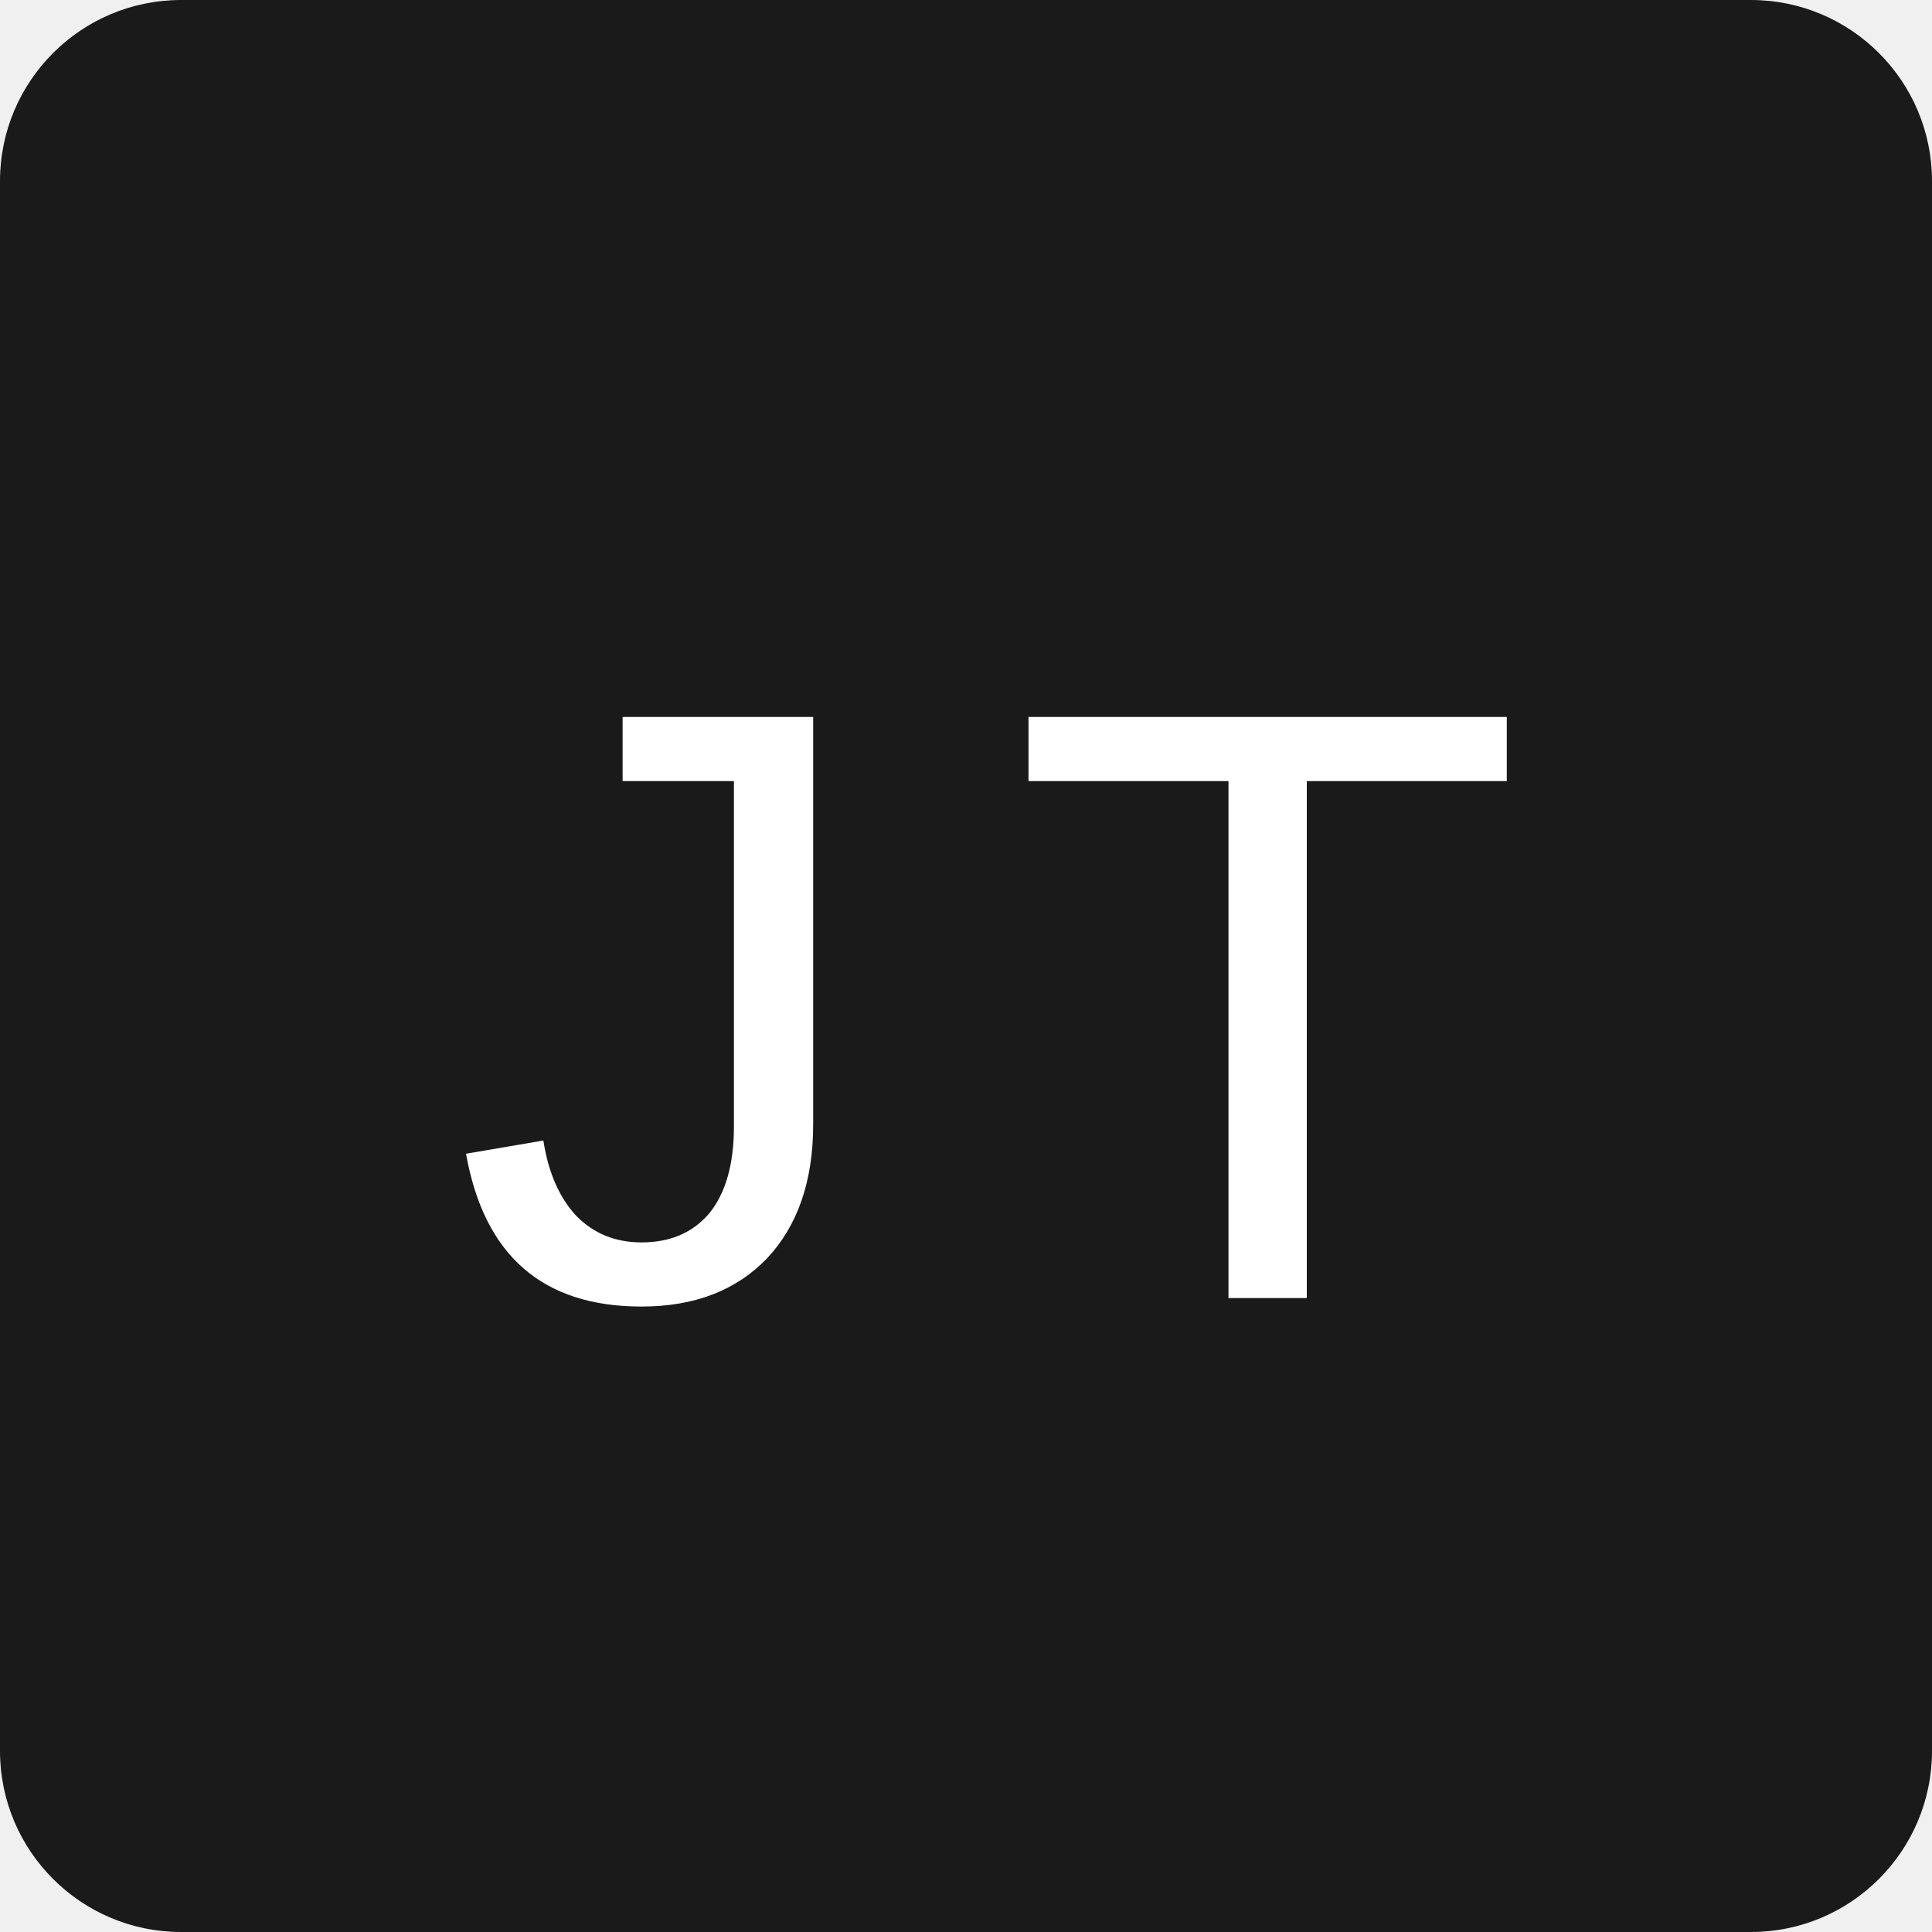
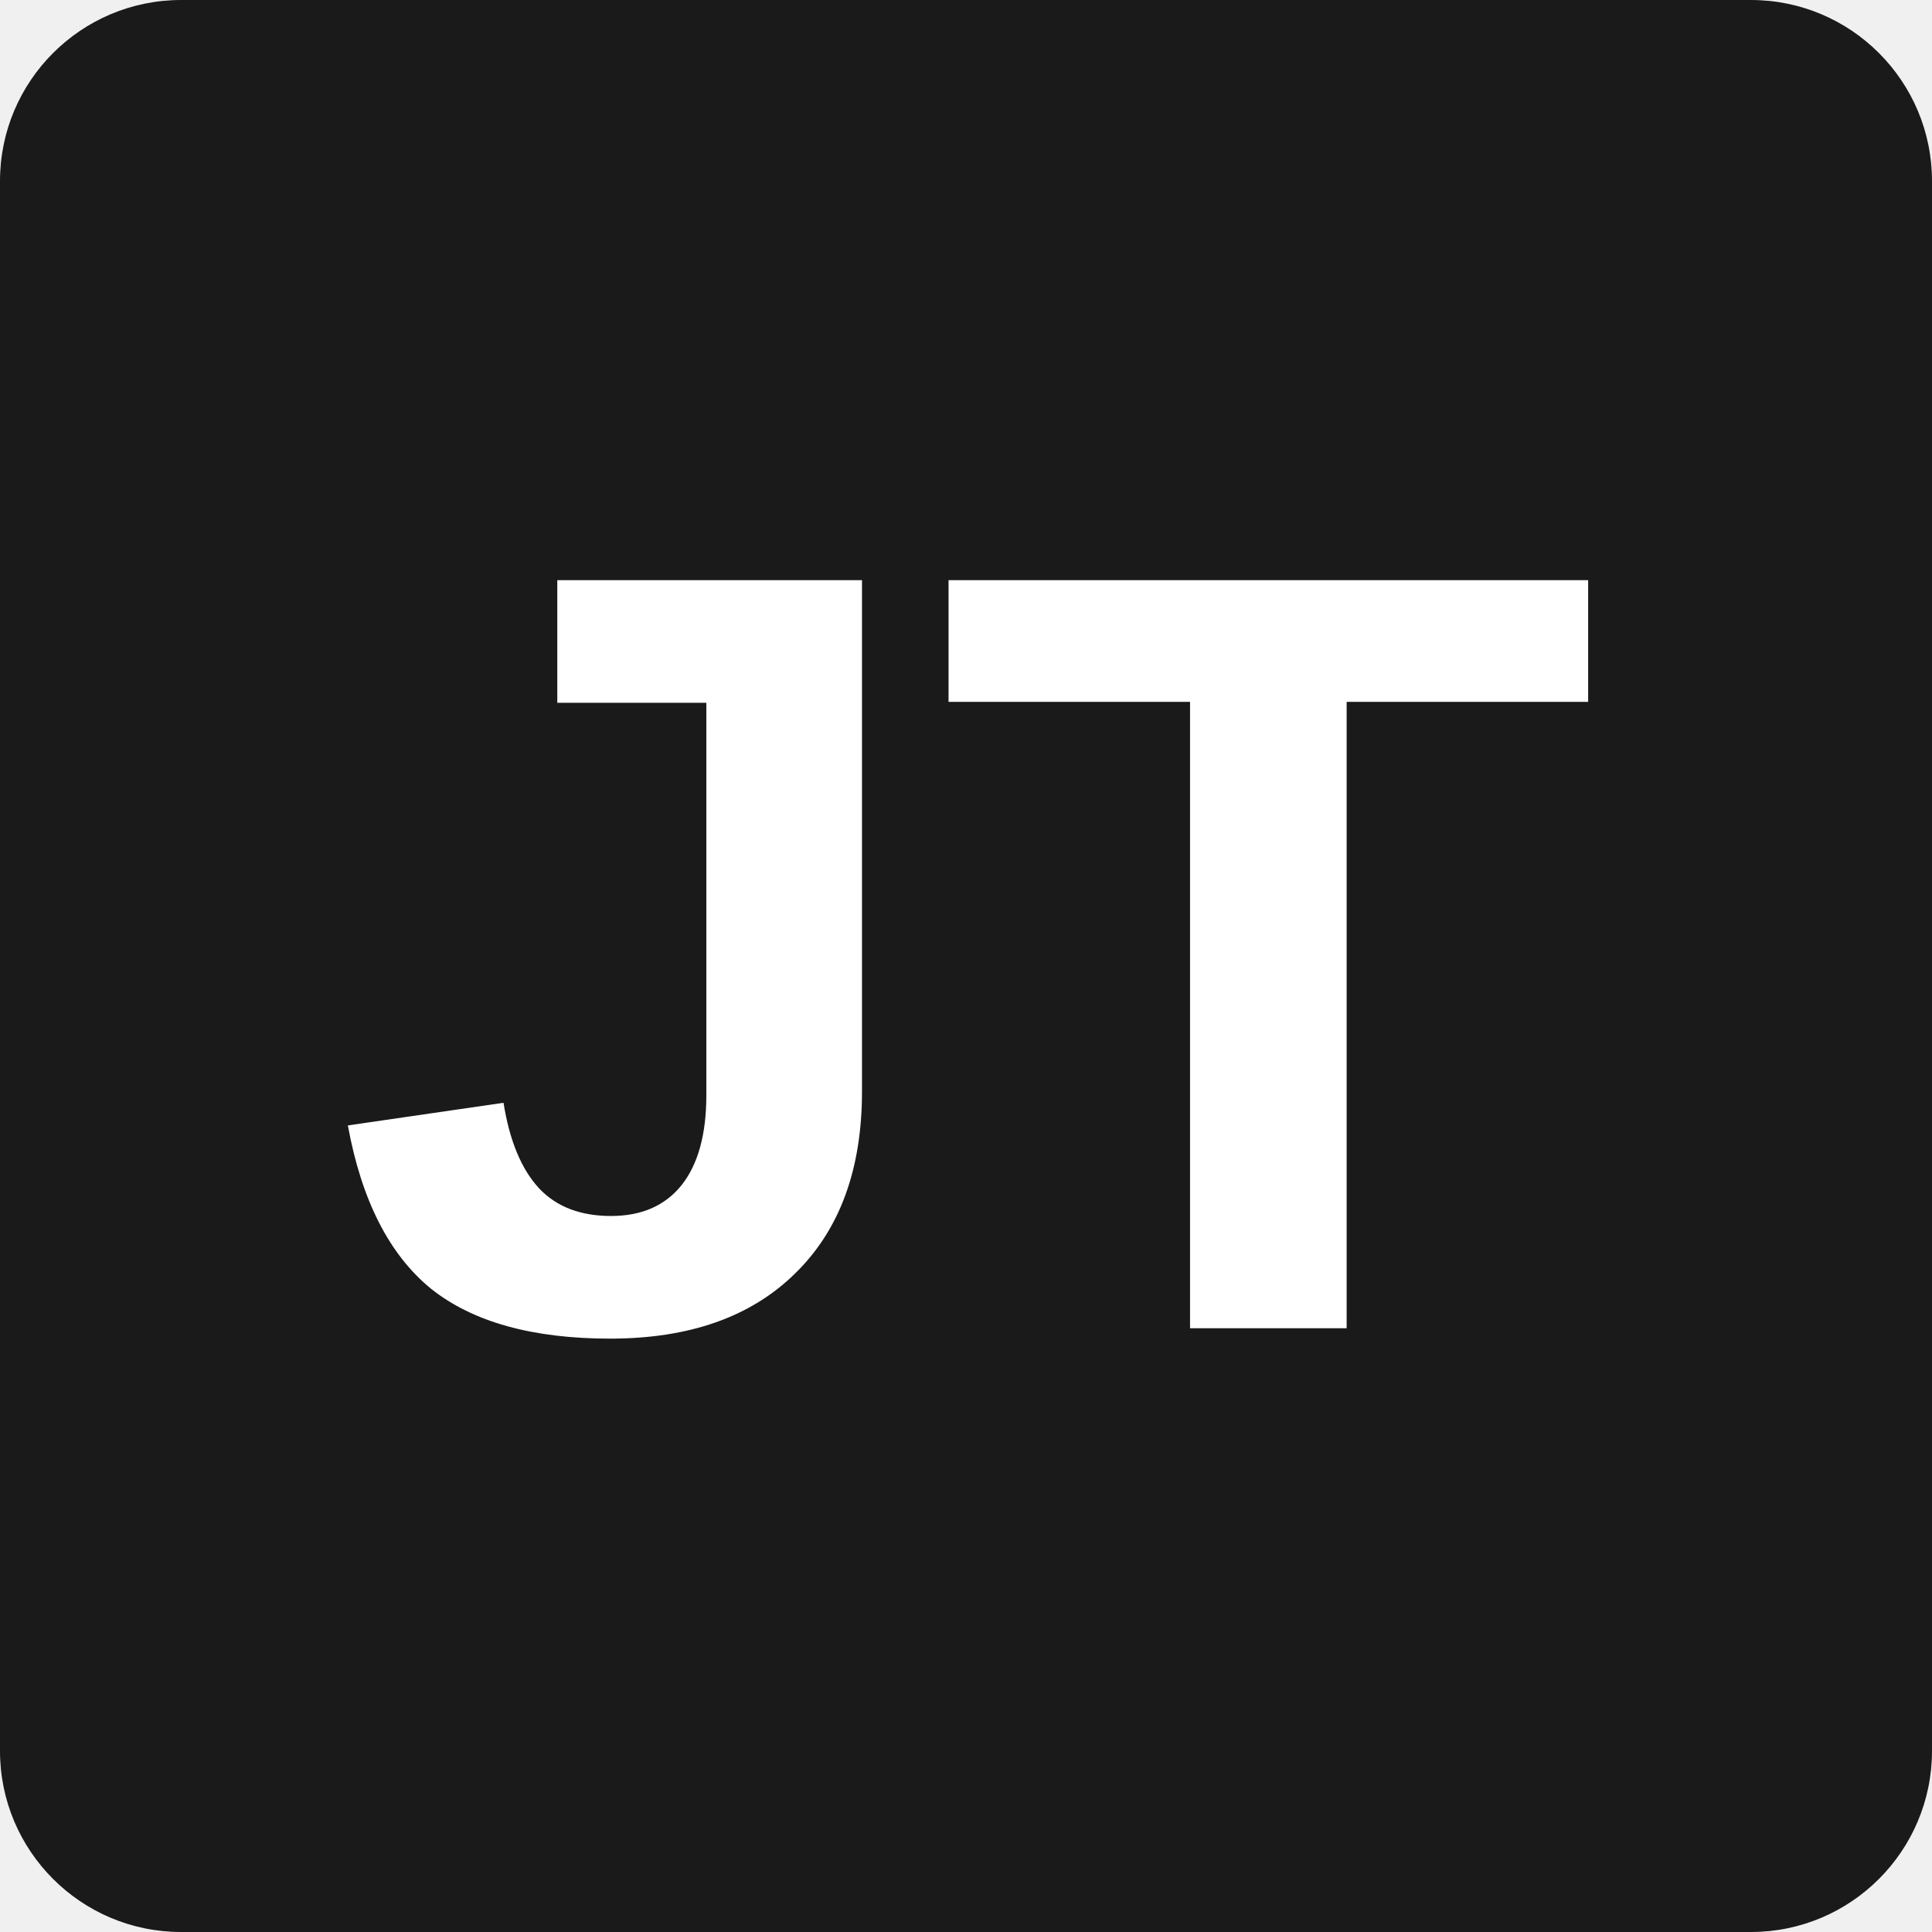
<svg xmlns="http://www.w3.org/2000/svg" viewBox="0 0 32 32">
  <rect width="32" height="32" fill="#1a1a1a" rx="3" />
-   <text x="11" y="21.5" font-family="system-ui, -apple-system, 'Helvetica Neue', Arial, sans-serif" font-size="14" font-weight="500" fill="#ffffff" text-anchor="middle" letter-spacing="-0.5">J</text>
-   <text x="21" y="21.5" font-family="system-ui, -apple-system, 'Helvetica Neue', Arial, sans-serif" font-size="14" font-weight="500" fill="#ffffff" text-anchor="middle" letter-spacing="-0.5">T</text>
+   <text x="16" y="22" font-family="system-ui, -apple-system, 'Helvetica Neue', Arial, sans-serif" font-size="18" font-weight="600" fill="#ffffff" text-anchor="middle">JT</text>
</svg>
